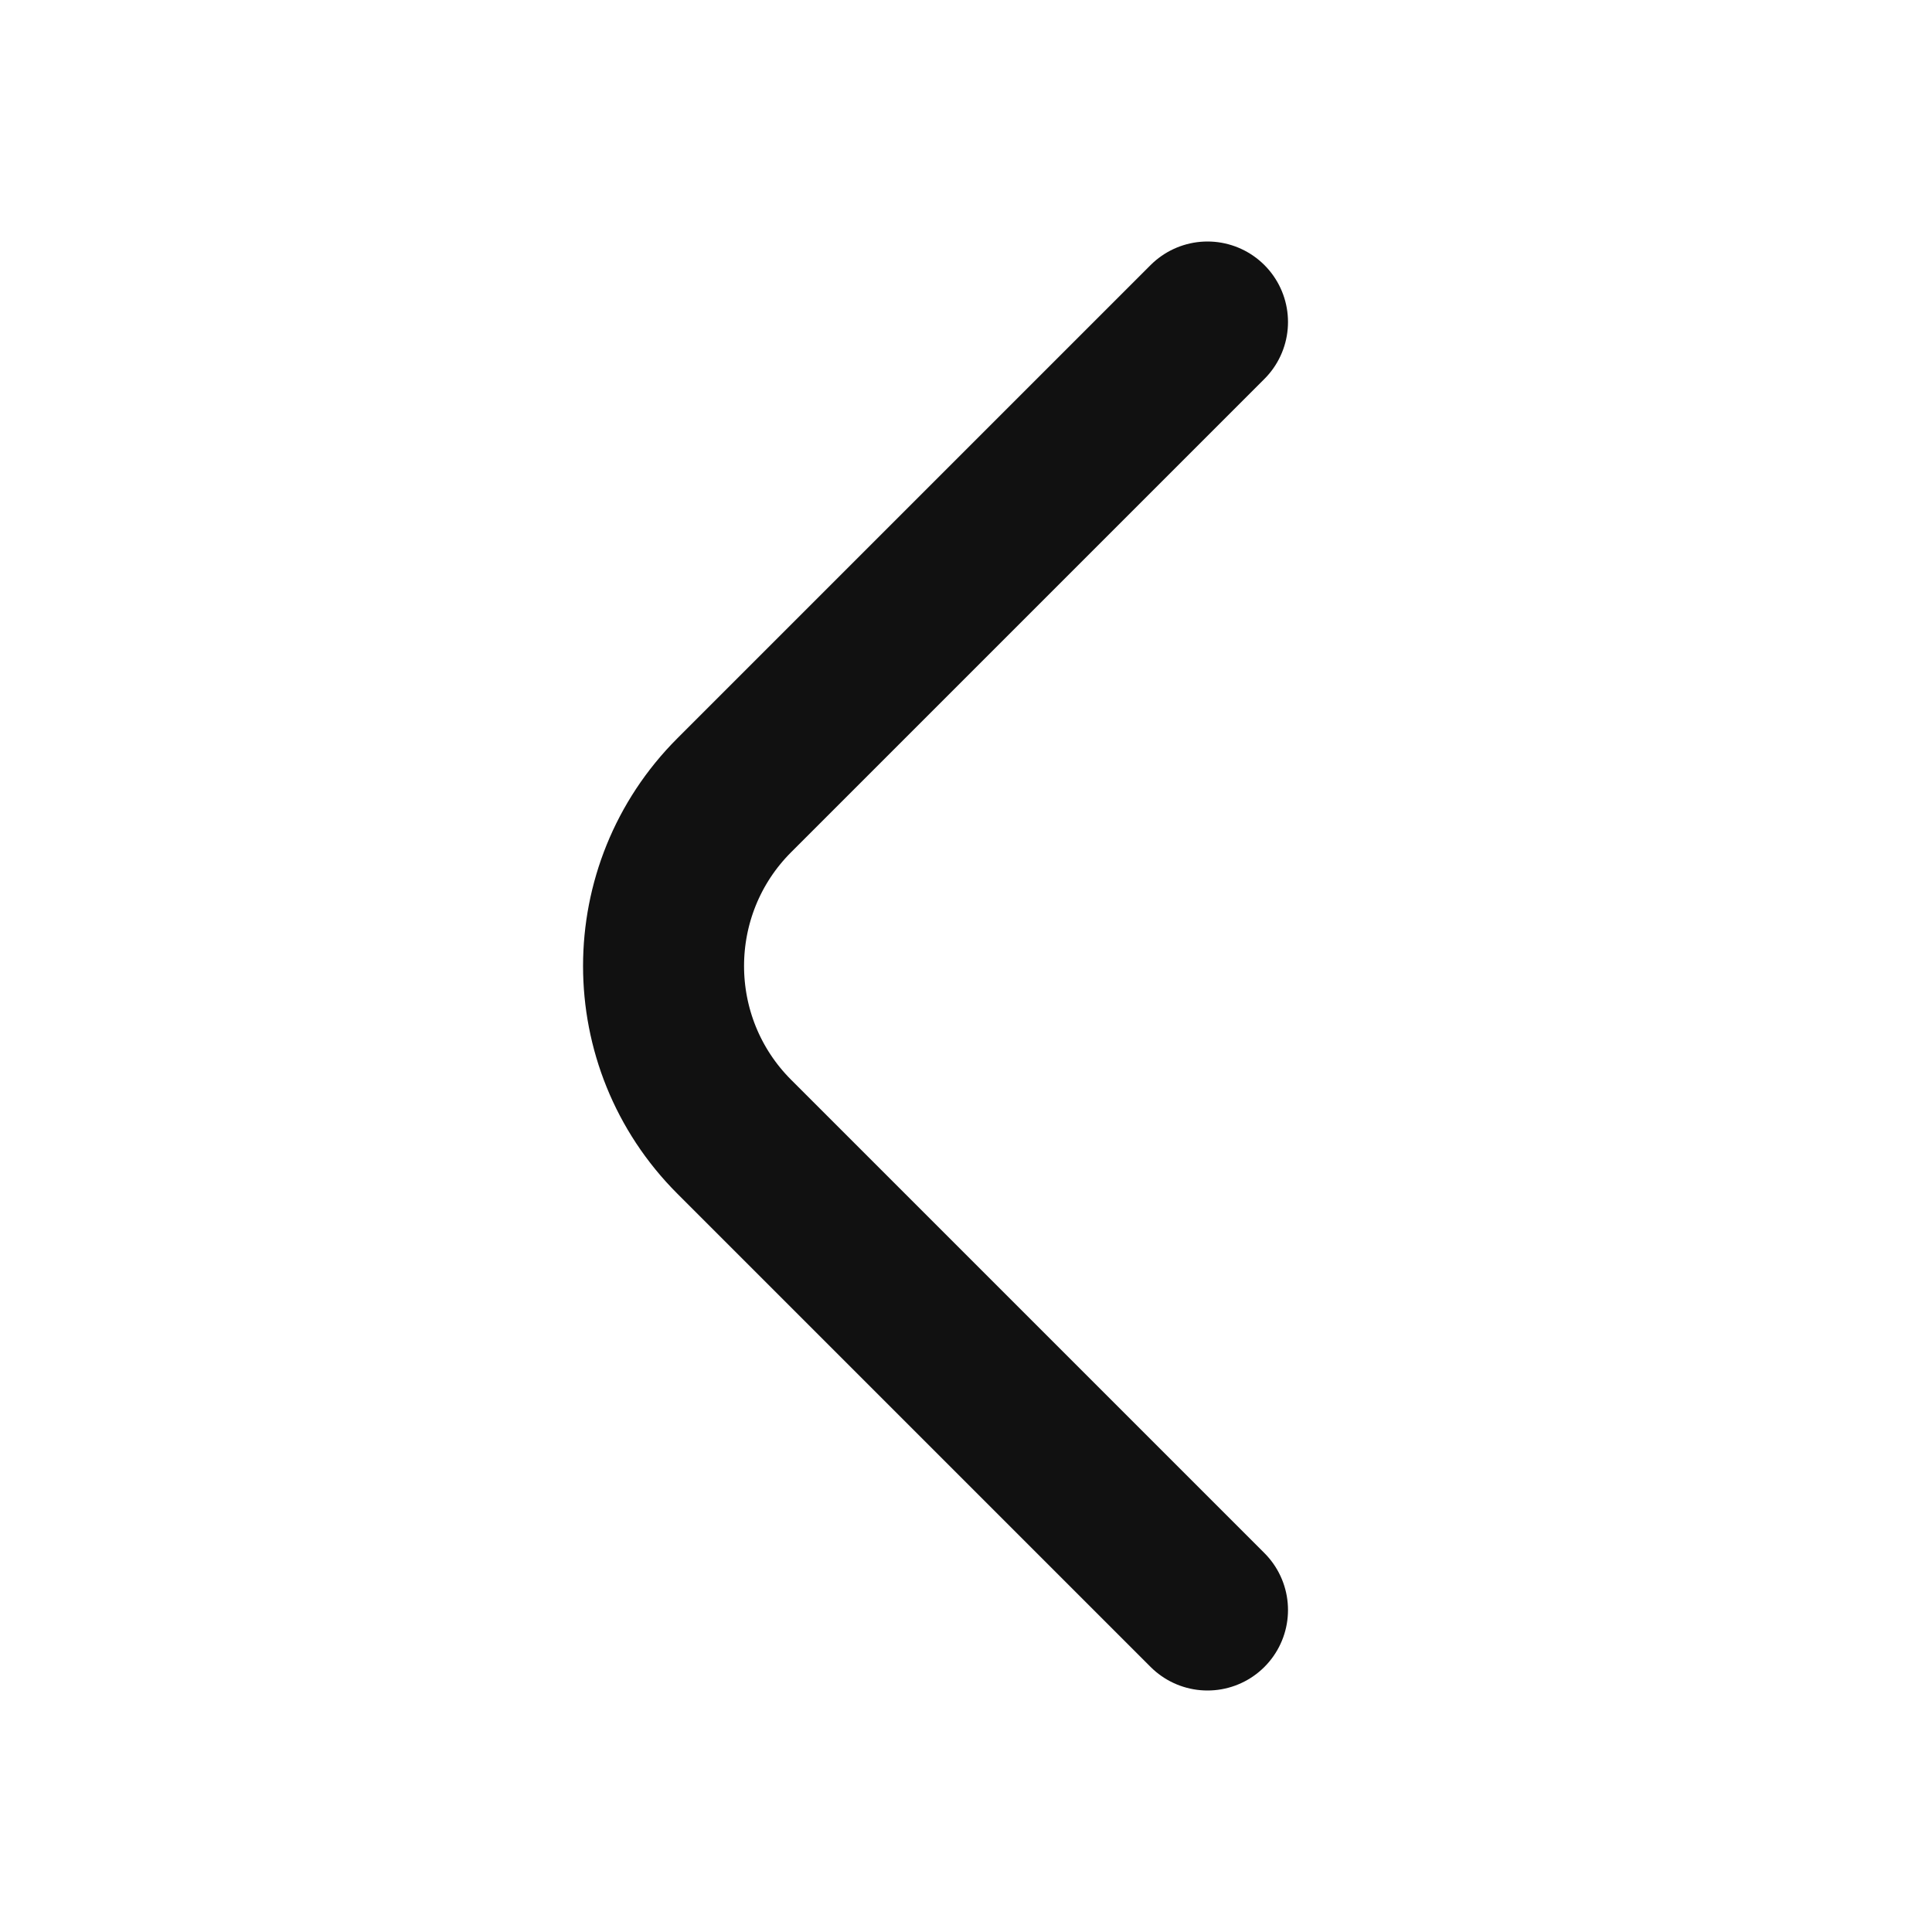
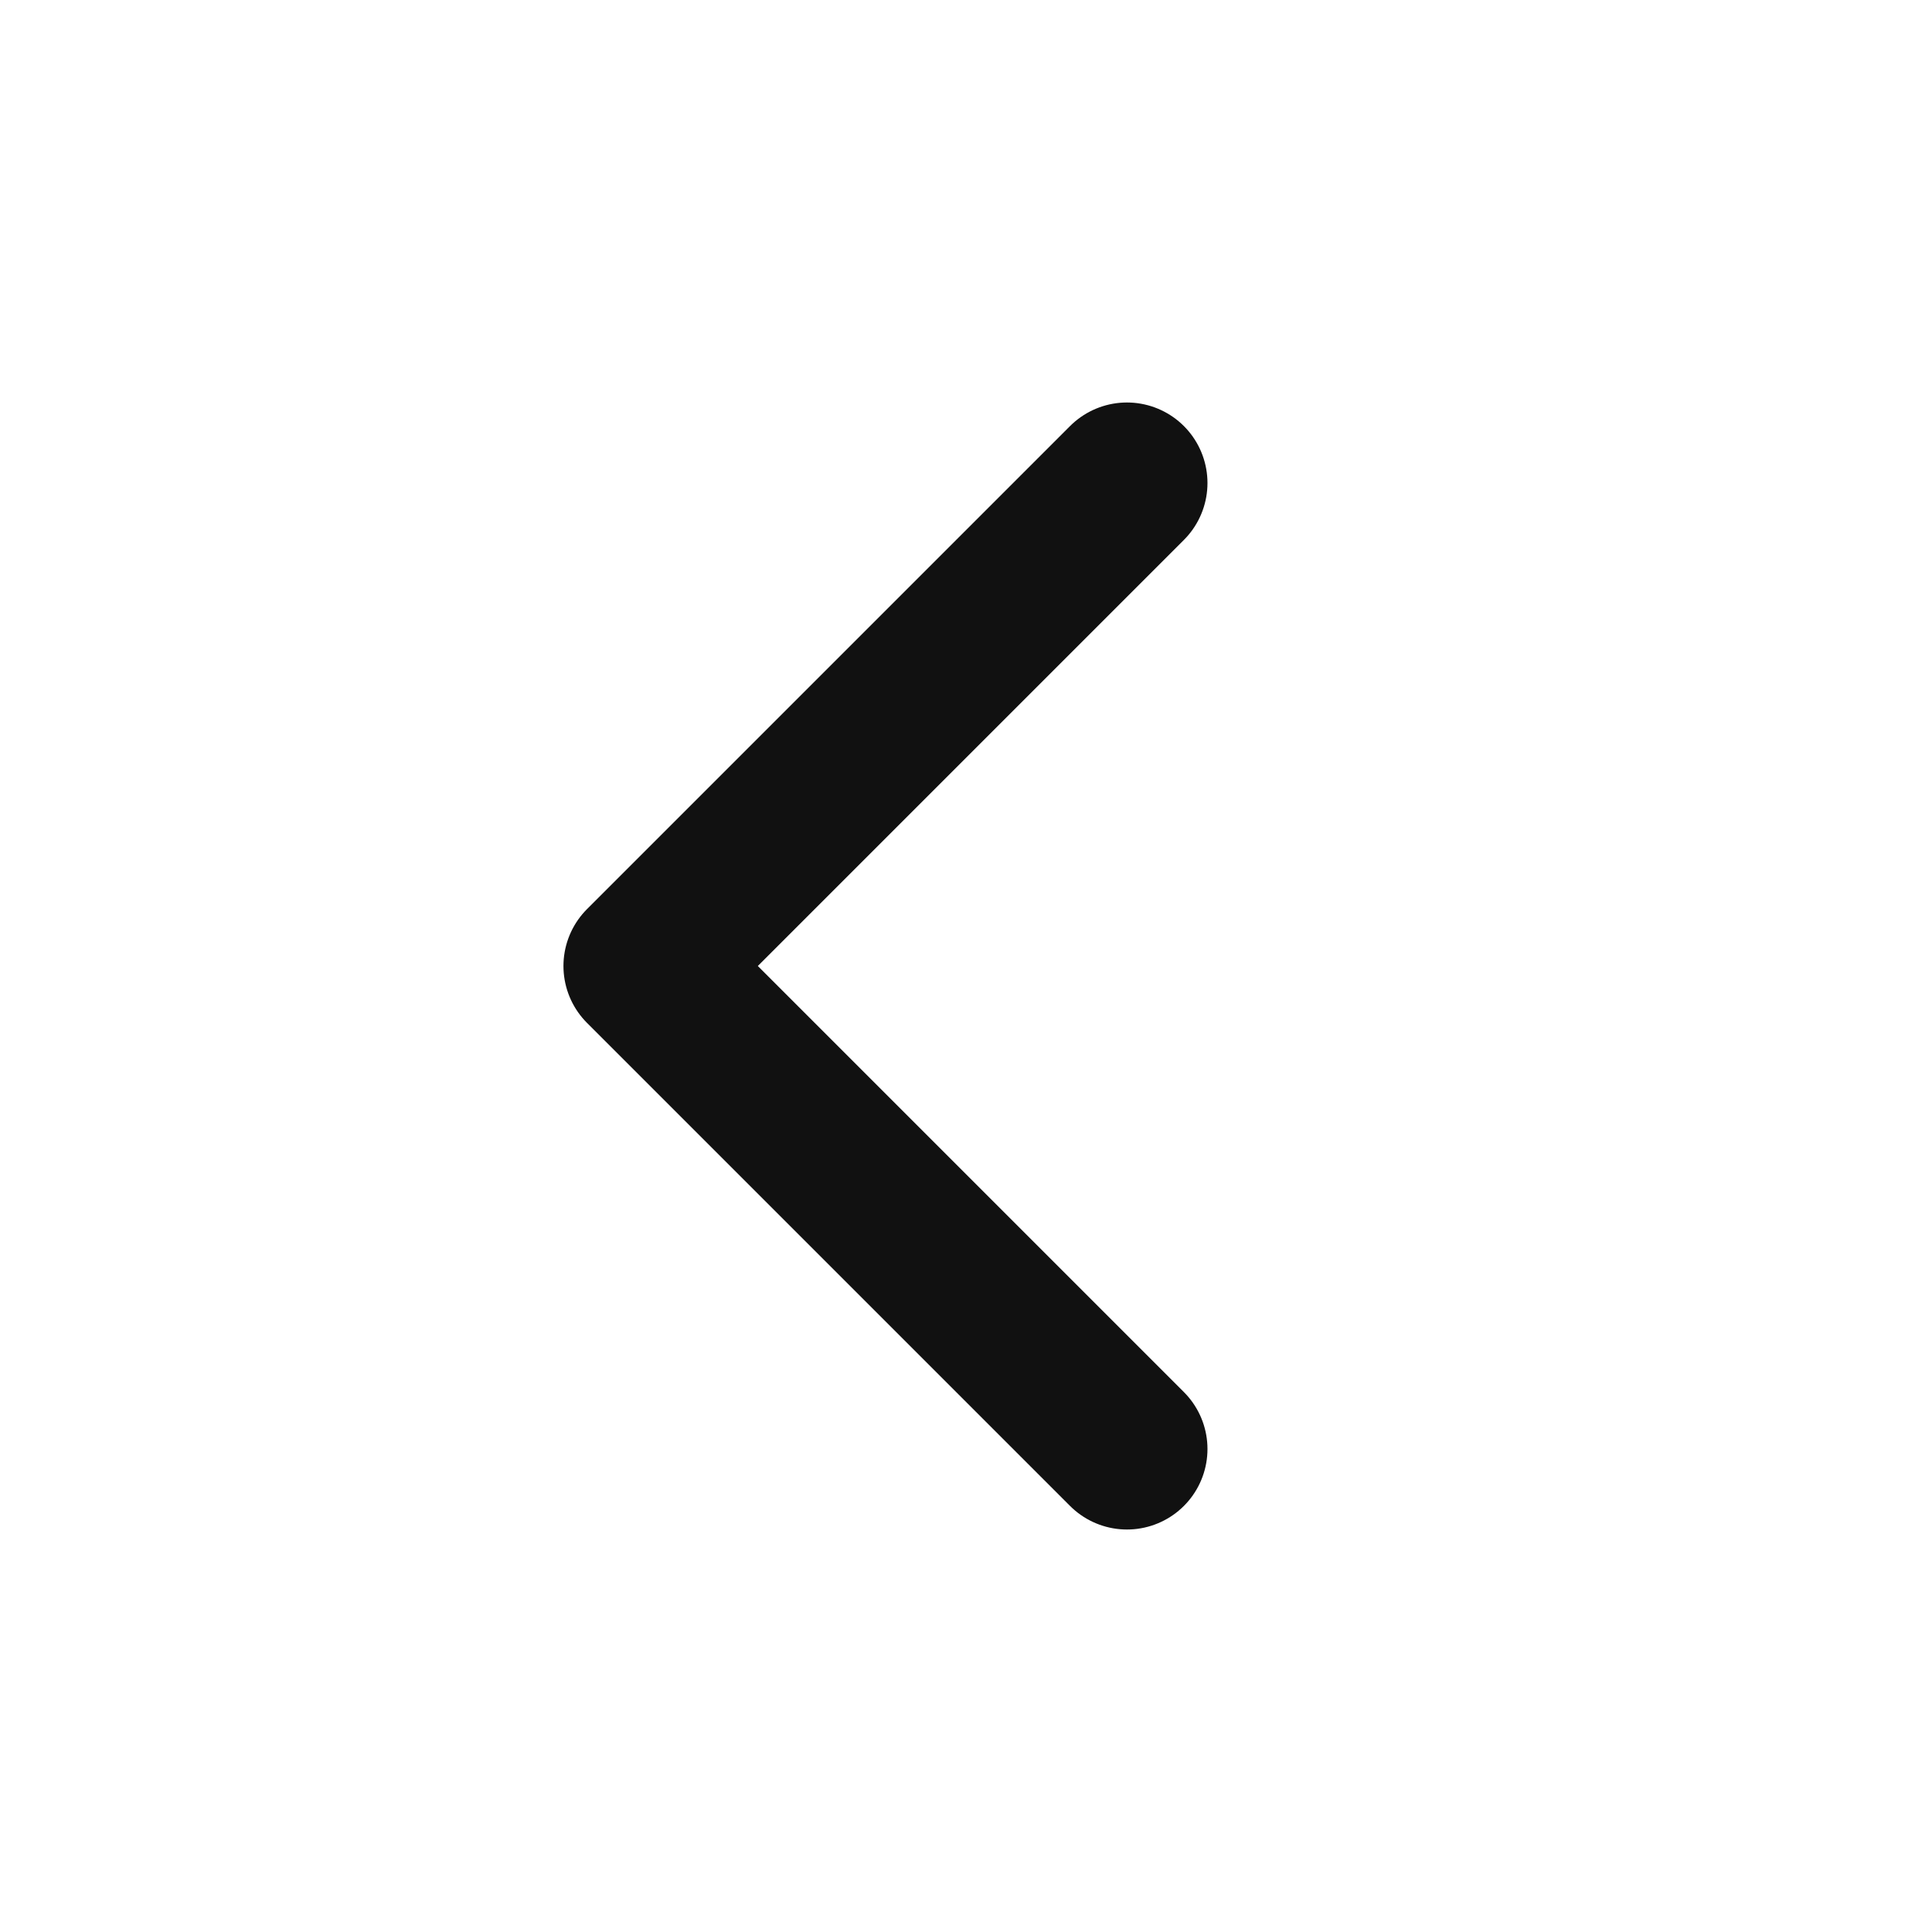
- <svg xmlns="http://www.w3.org/2000/svg" width="36" height="36" viewBox="0 0 36 36" fill="none">
-   <path d="M22.5 6L13.682 14.818C11.925 16.575 11.925 19.425 13.682 21.182L22.5 30" stroke="#111111" stroke-width="3" stroke-linecap="round" stroke-linejoin="round" />
+ <svg xmlns="http://www.w3.org/2000/svg" width="32" height="32" viewBox="0 0 32 32" fill="none">
+   <path d="M18.666 24L10.666 16L18.666 8" stroke="#111111" stroke-width="2.667" stroke-linecap="round" stroke-linejoin="round" />
</svg>
